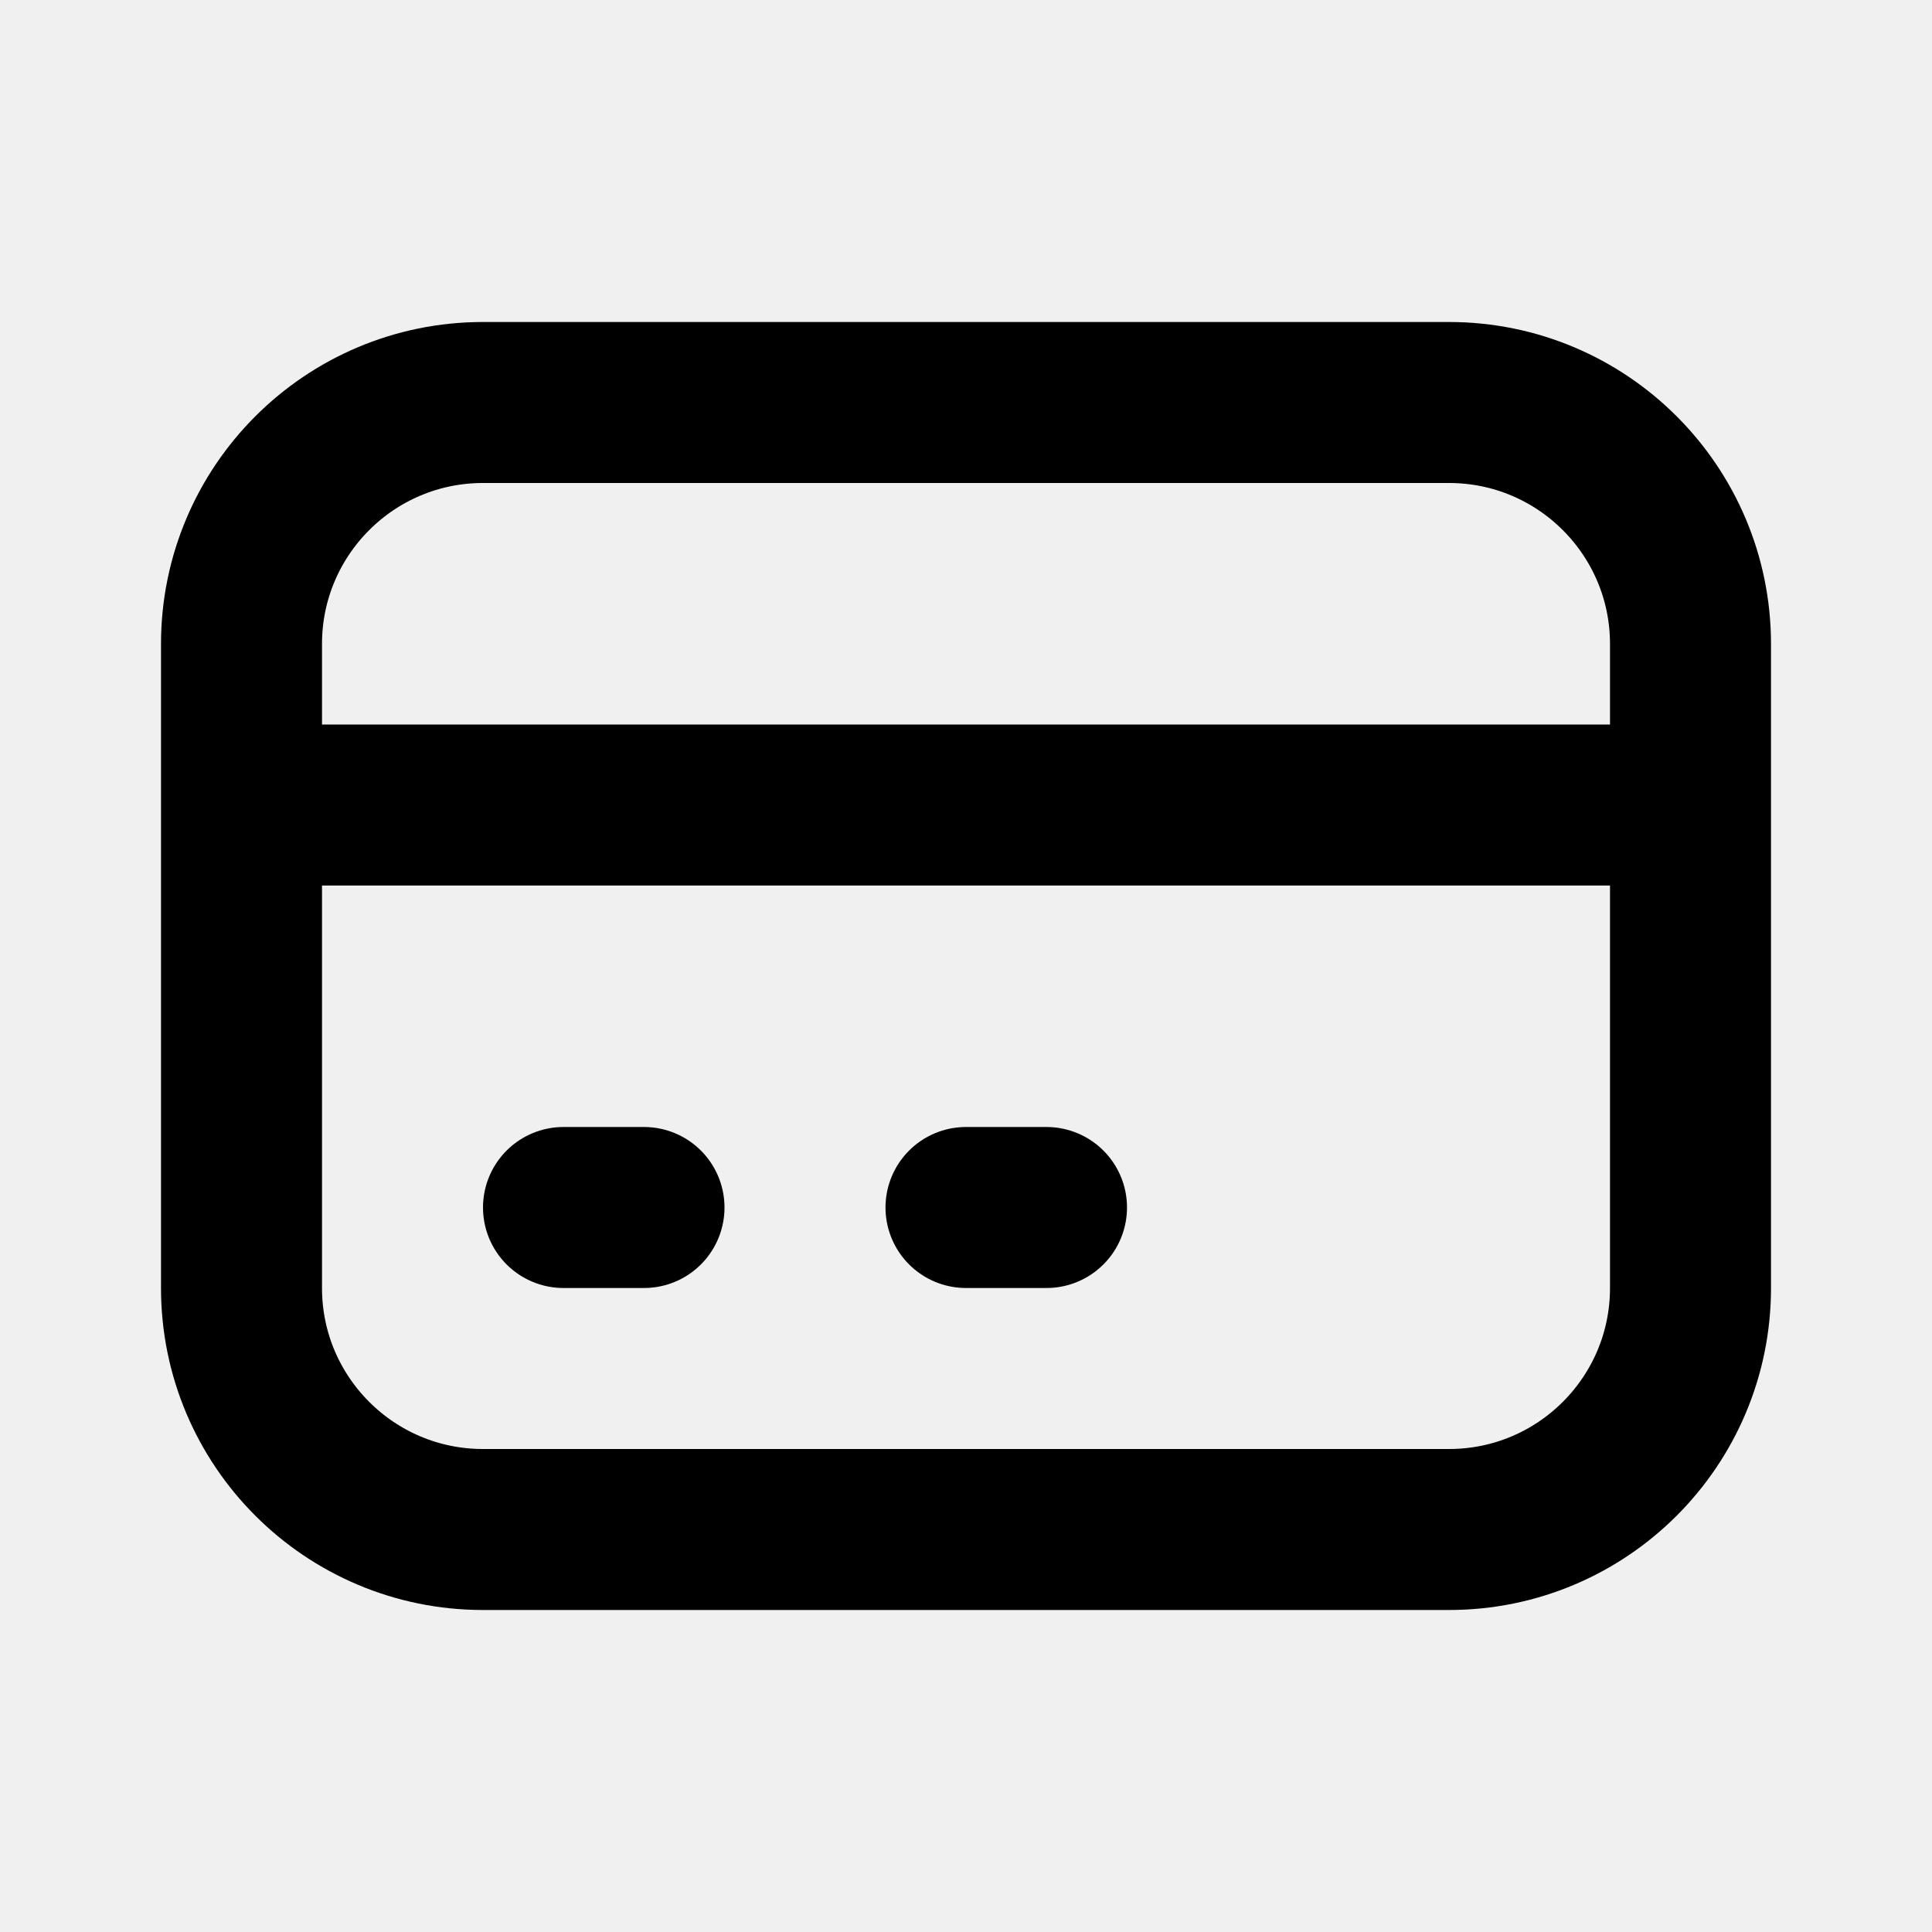
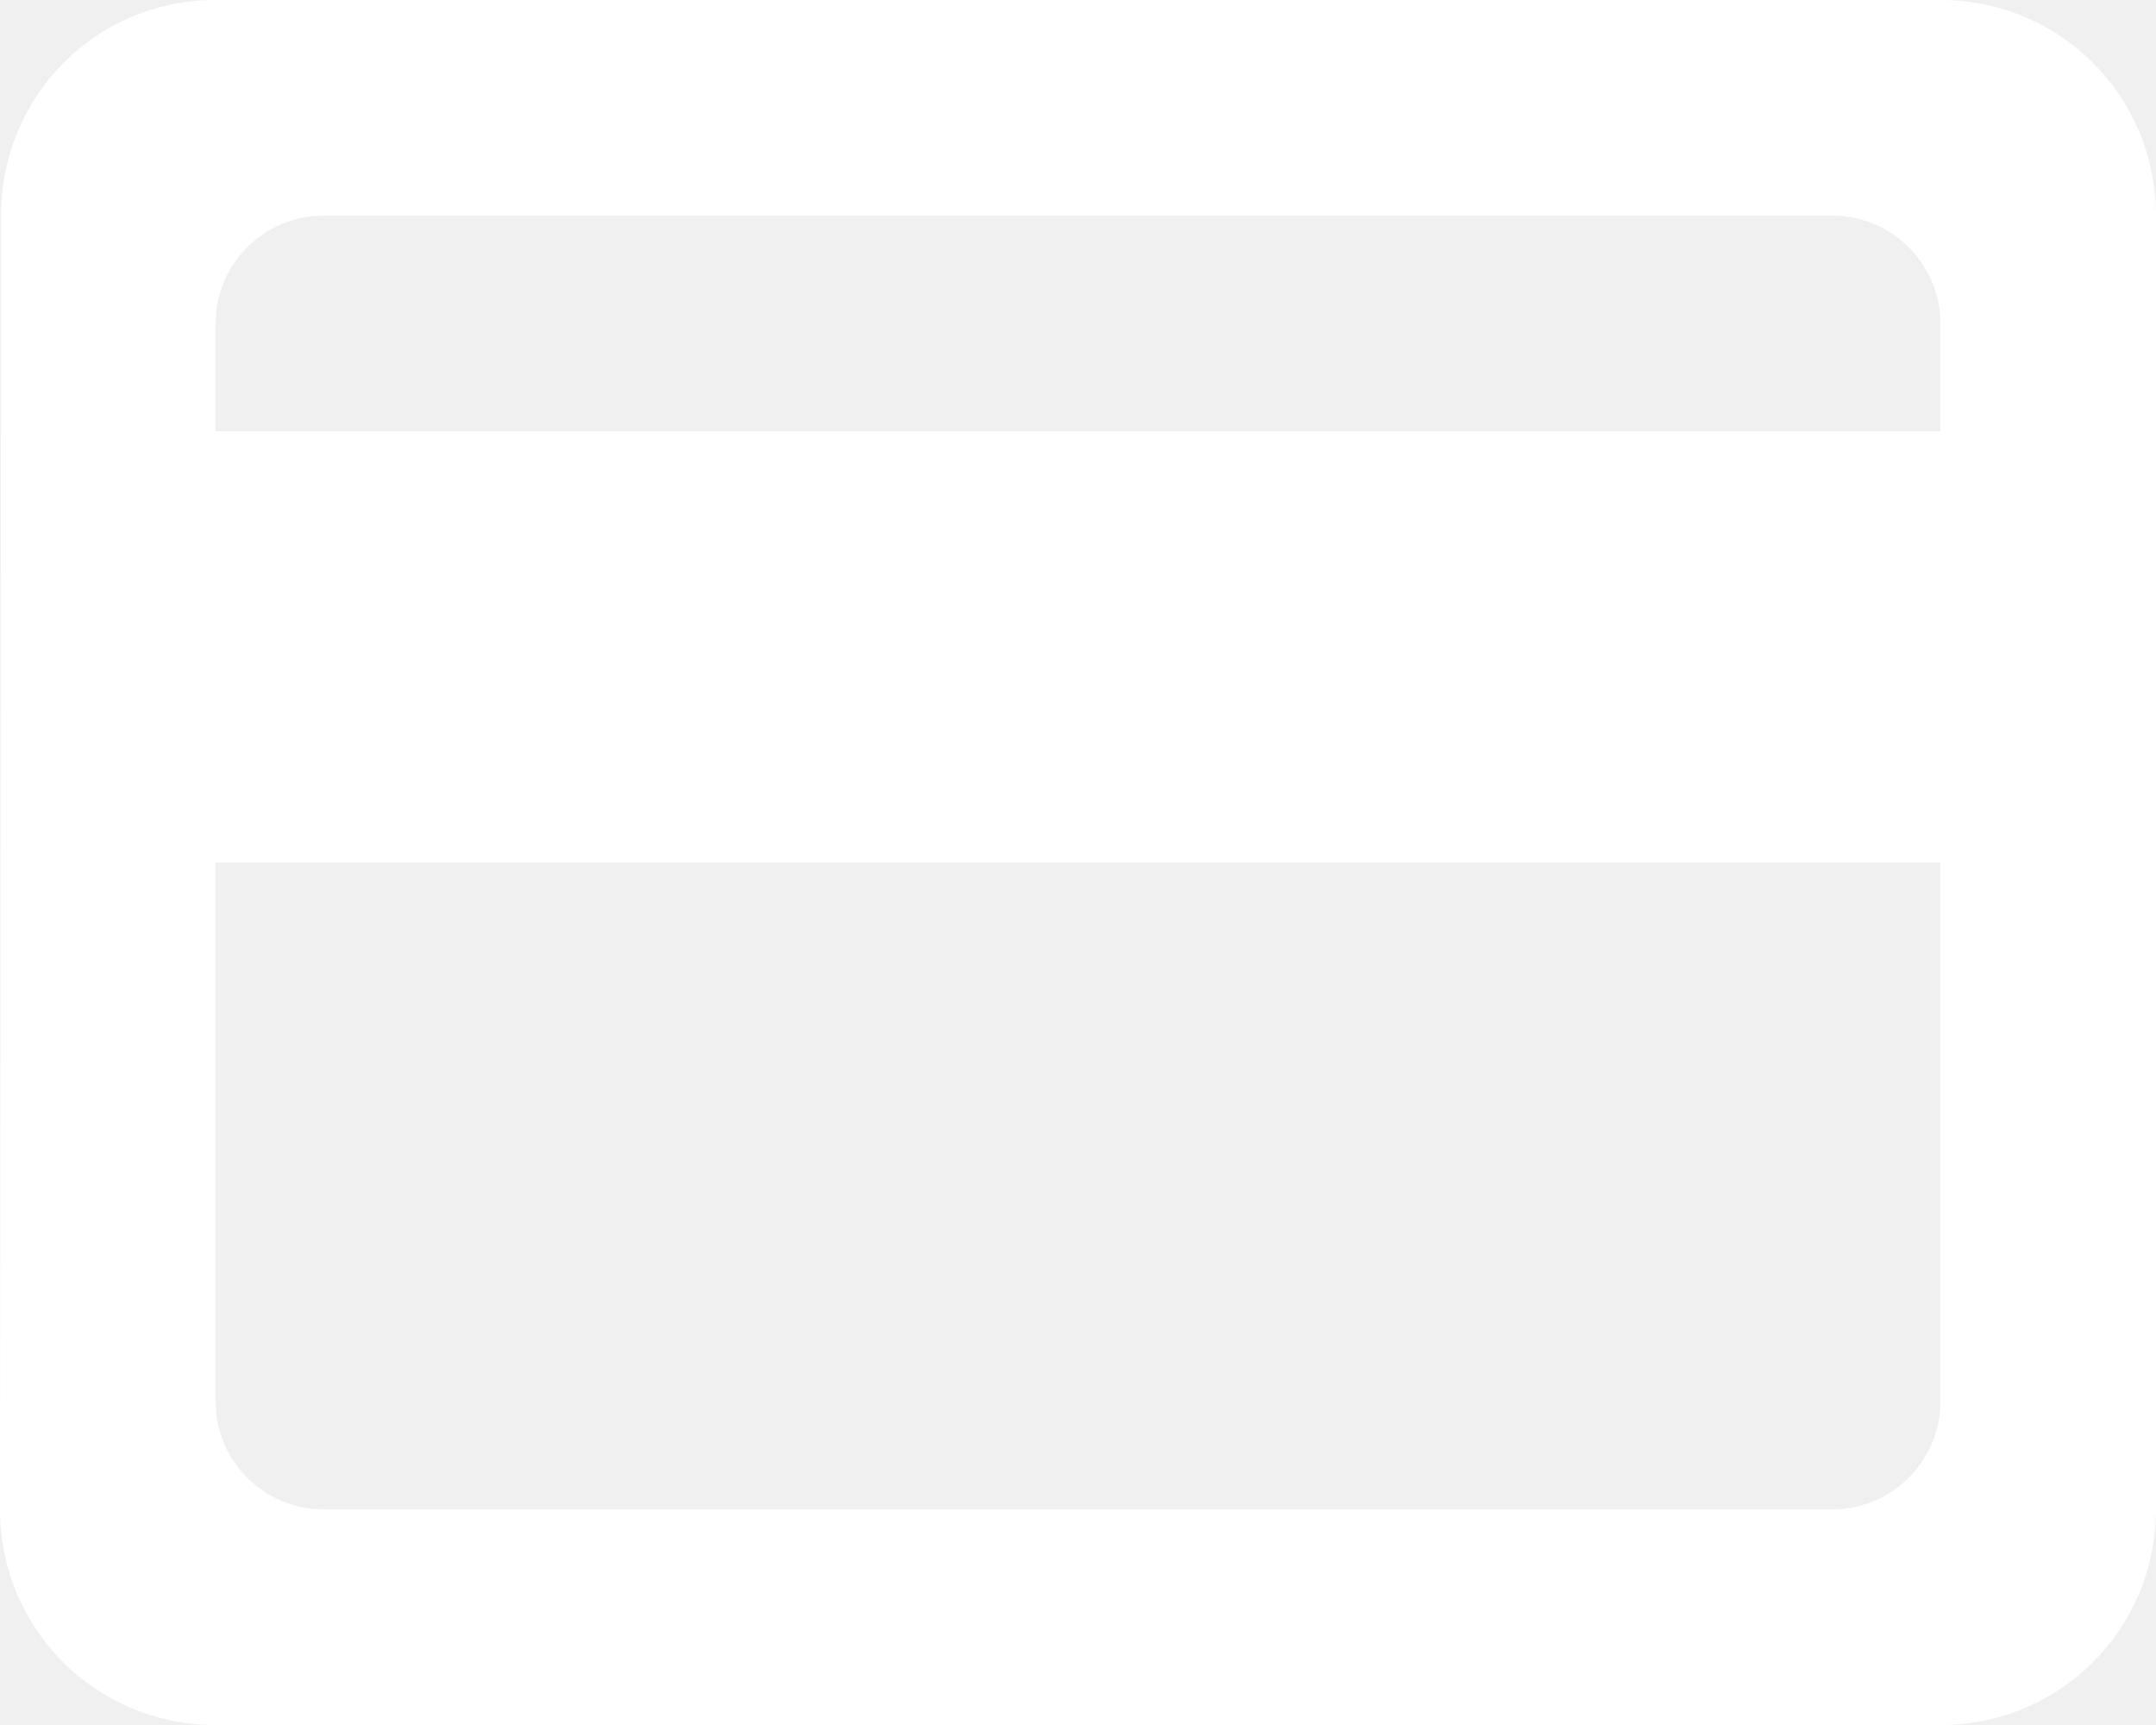
- <svg xmlns="http://www.w3.org/2000/svg" class="h-6 w-6" fill="none" viewBox="0 0 24 24" stroke="currentColor">
-   <path stroke-linecap="round" stroke-linejoin="round" stroke-width="2" d="M3 10h18M7 15h1m4 0h1m-7 4h12a3 3 0 003-3V8a3 3 0 00-3-3H6a3 3 0 00-3 3v8a3 3 0 003 3z" />
+ <svg xmlns="http://www.w3.org/2000/svg" width="20" height="16" viewBox="0 0 20 16" fill="none">
+   <path d="M18 0H2C0.89 0 0.01 0.89 0.01 2L0 14C0 15.11 0.89 16 2 16H18C19.11 16 20 15.11 20 14V2C20 0.89 19.11 0 18 0ZM17 14H3C2.45 14 2 13.55 2 13V8H18V13C18 13.55 17.55 14 17 14ZM18 4H2V3C2 2.45 2.45 2 3 2H17C17.55 2 18 2.45 18 3V4Z" fill="white" />
</svg>
